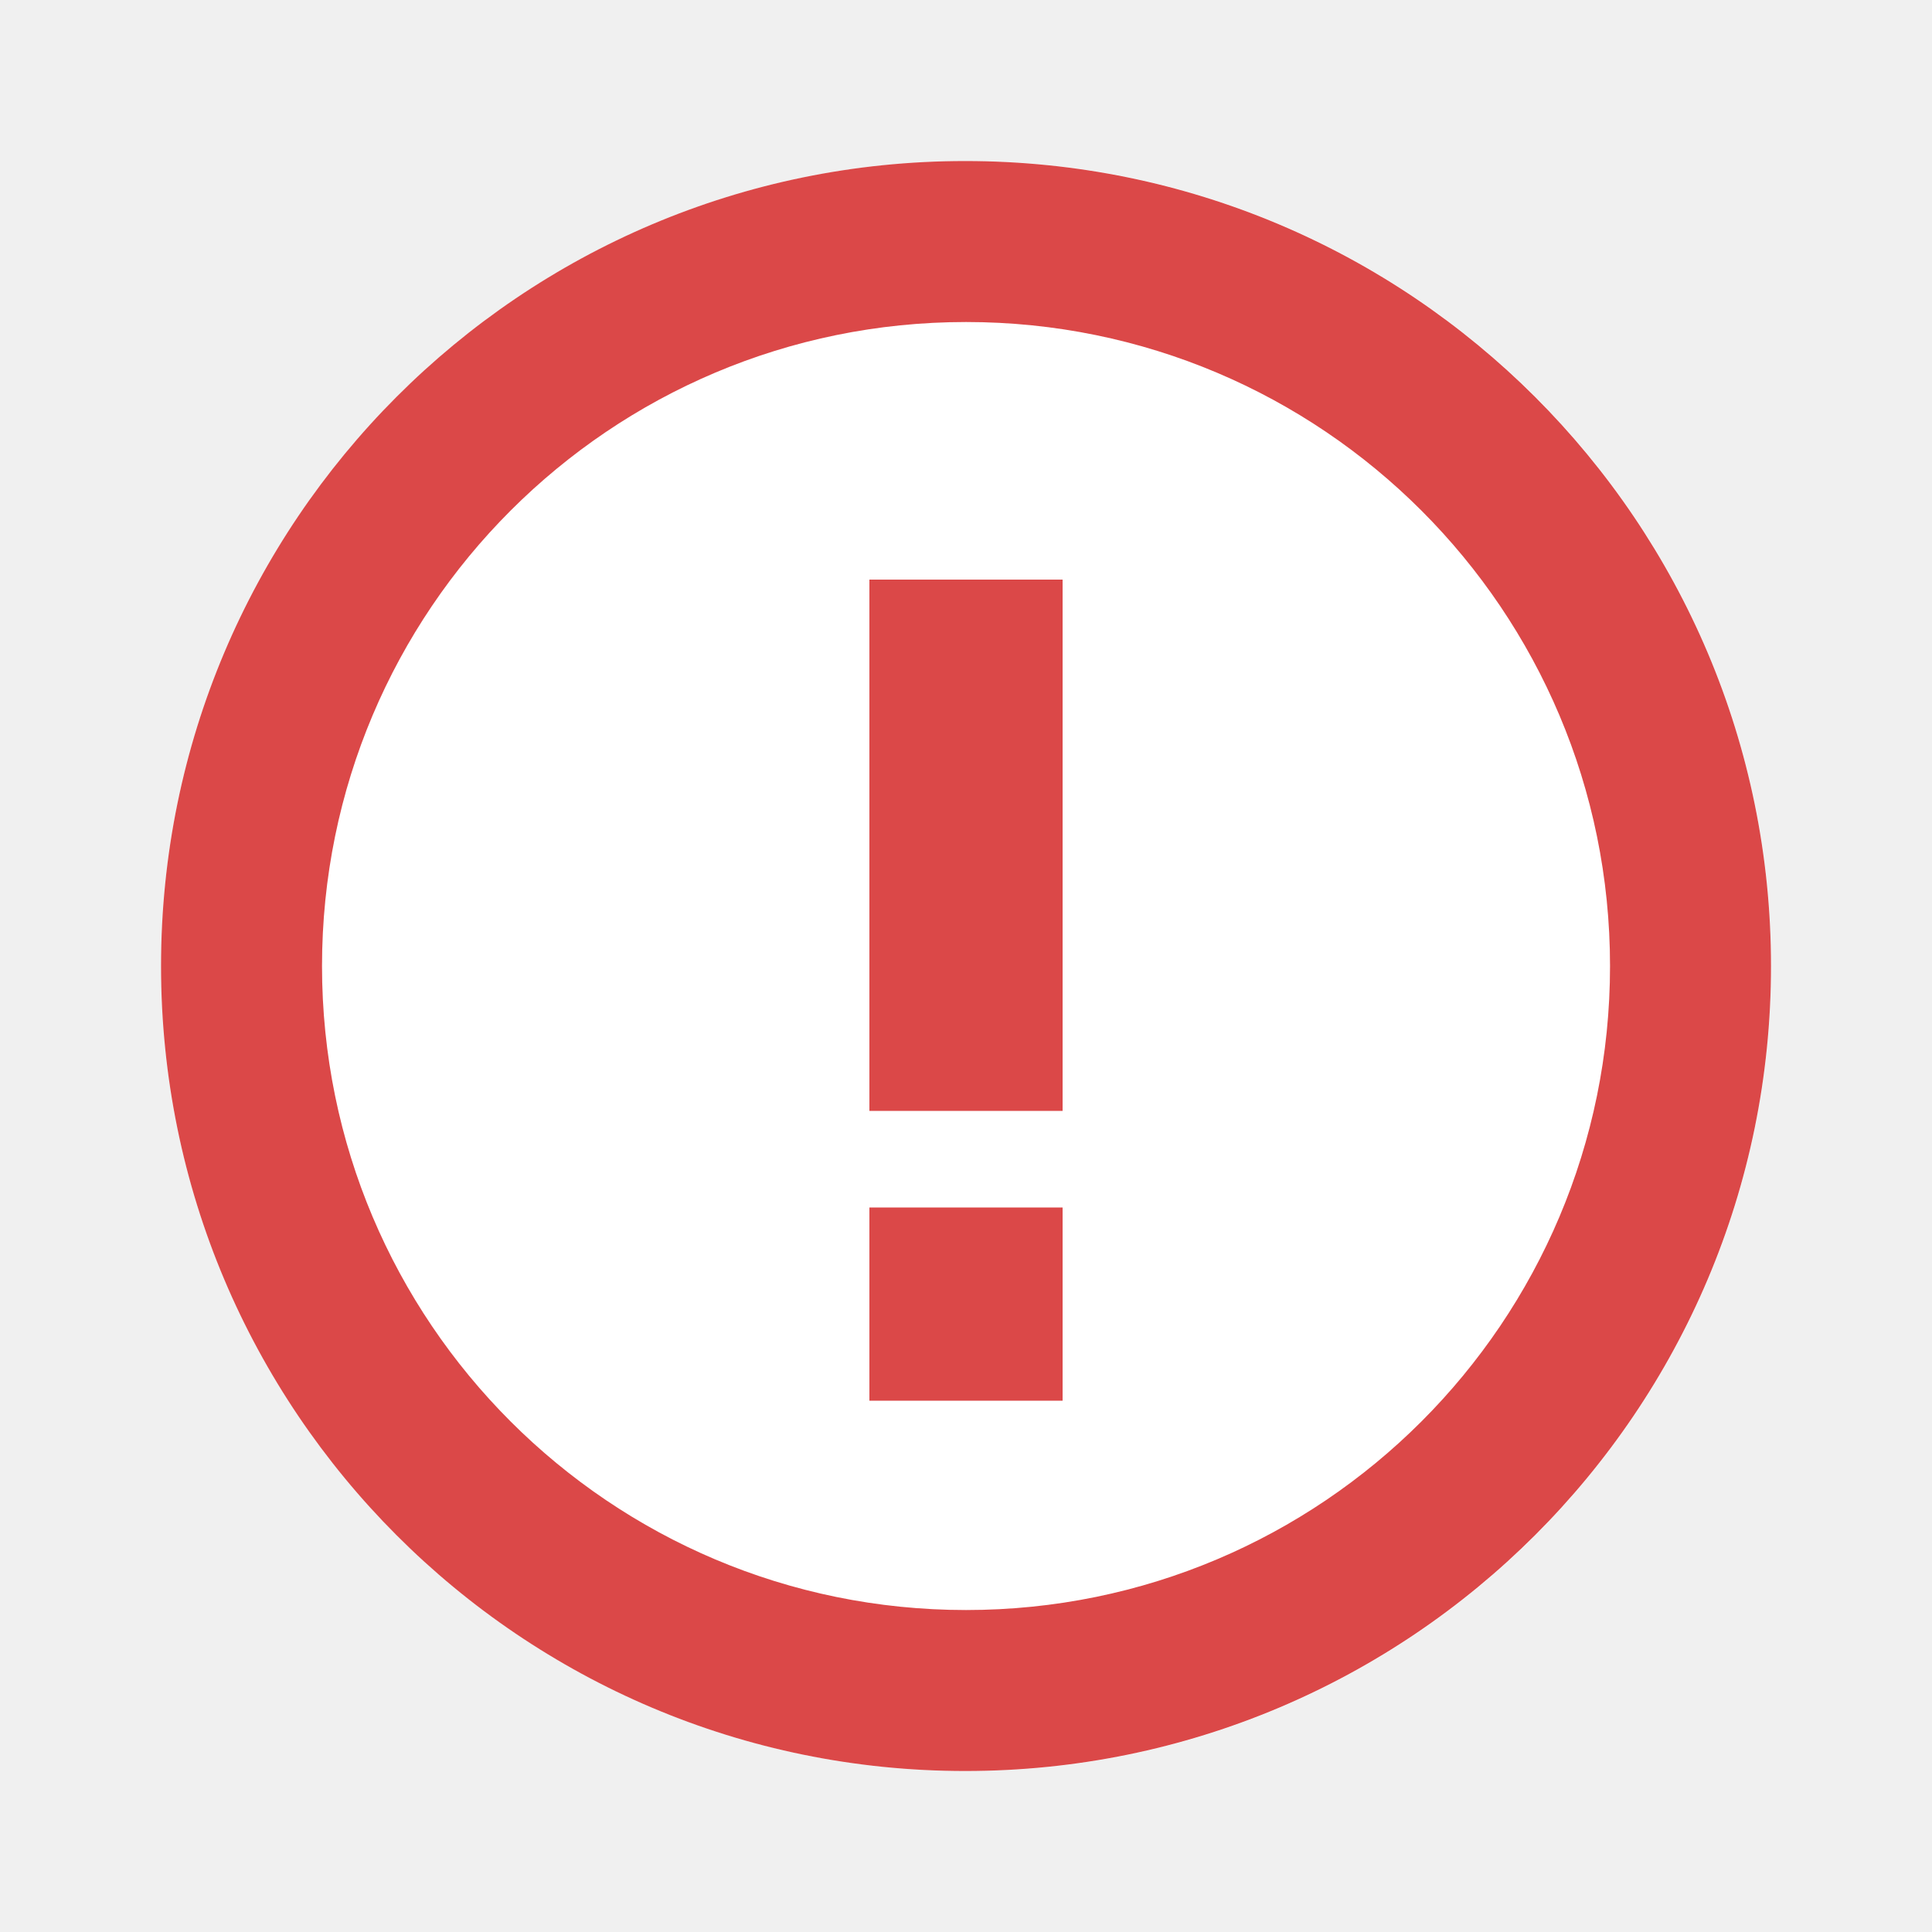
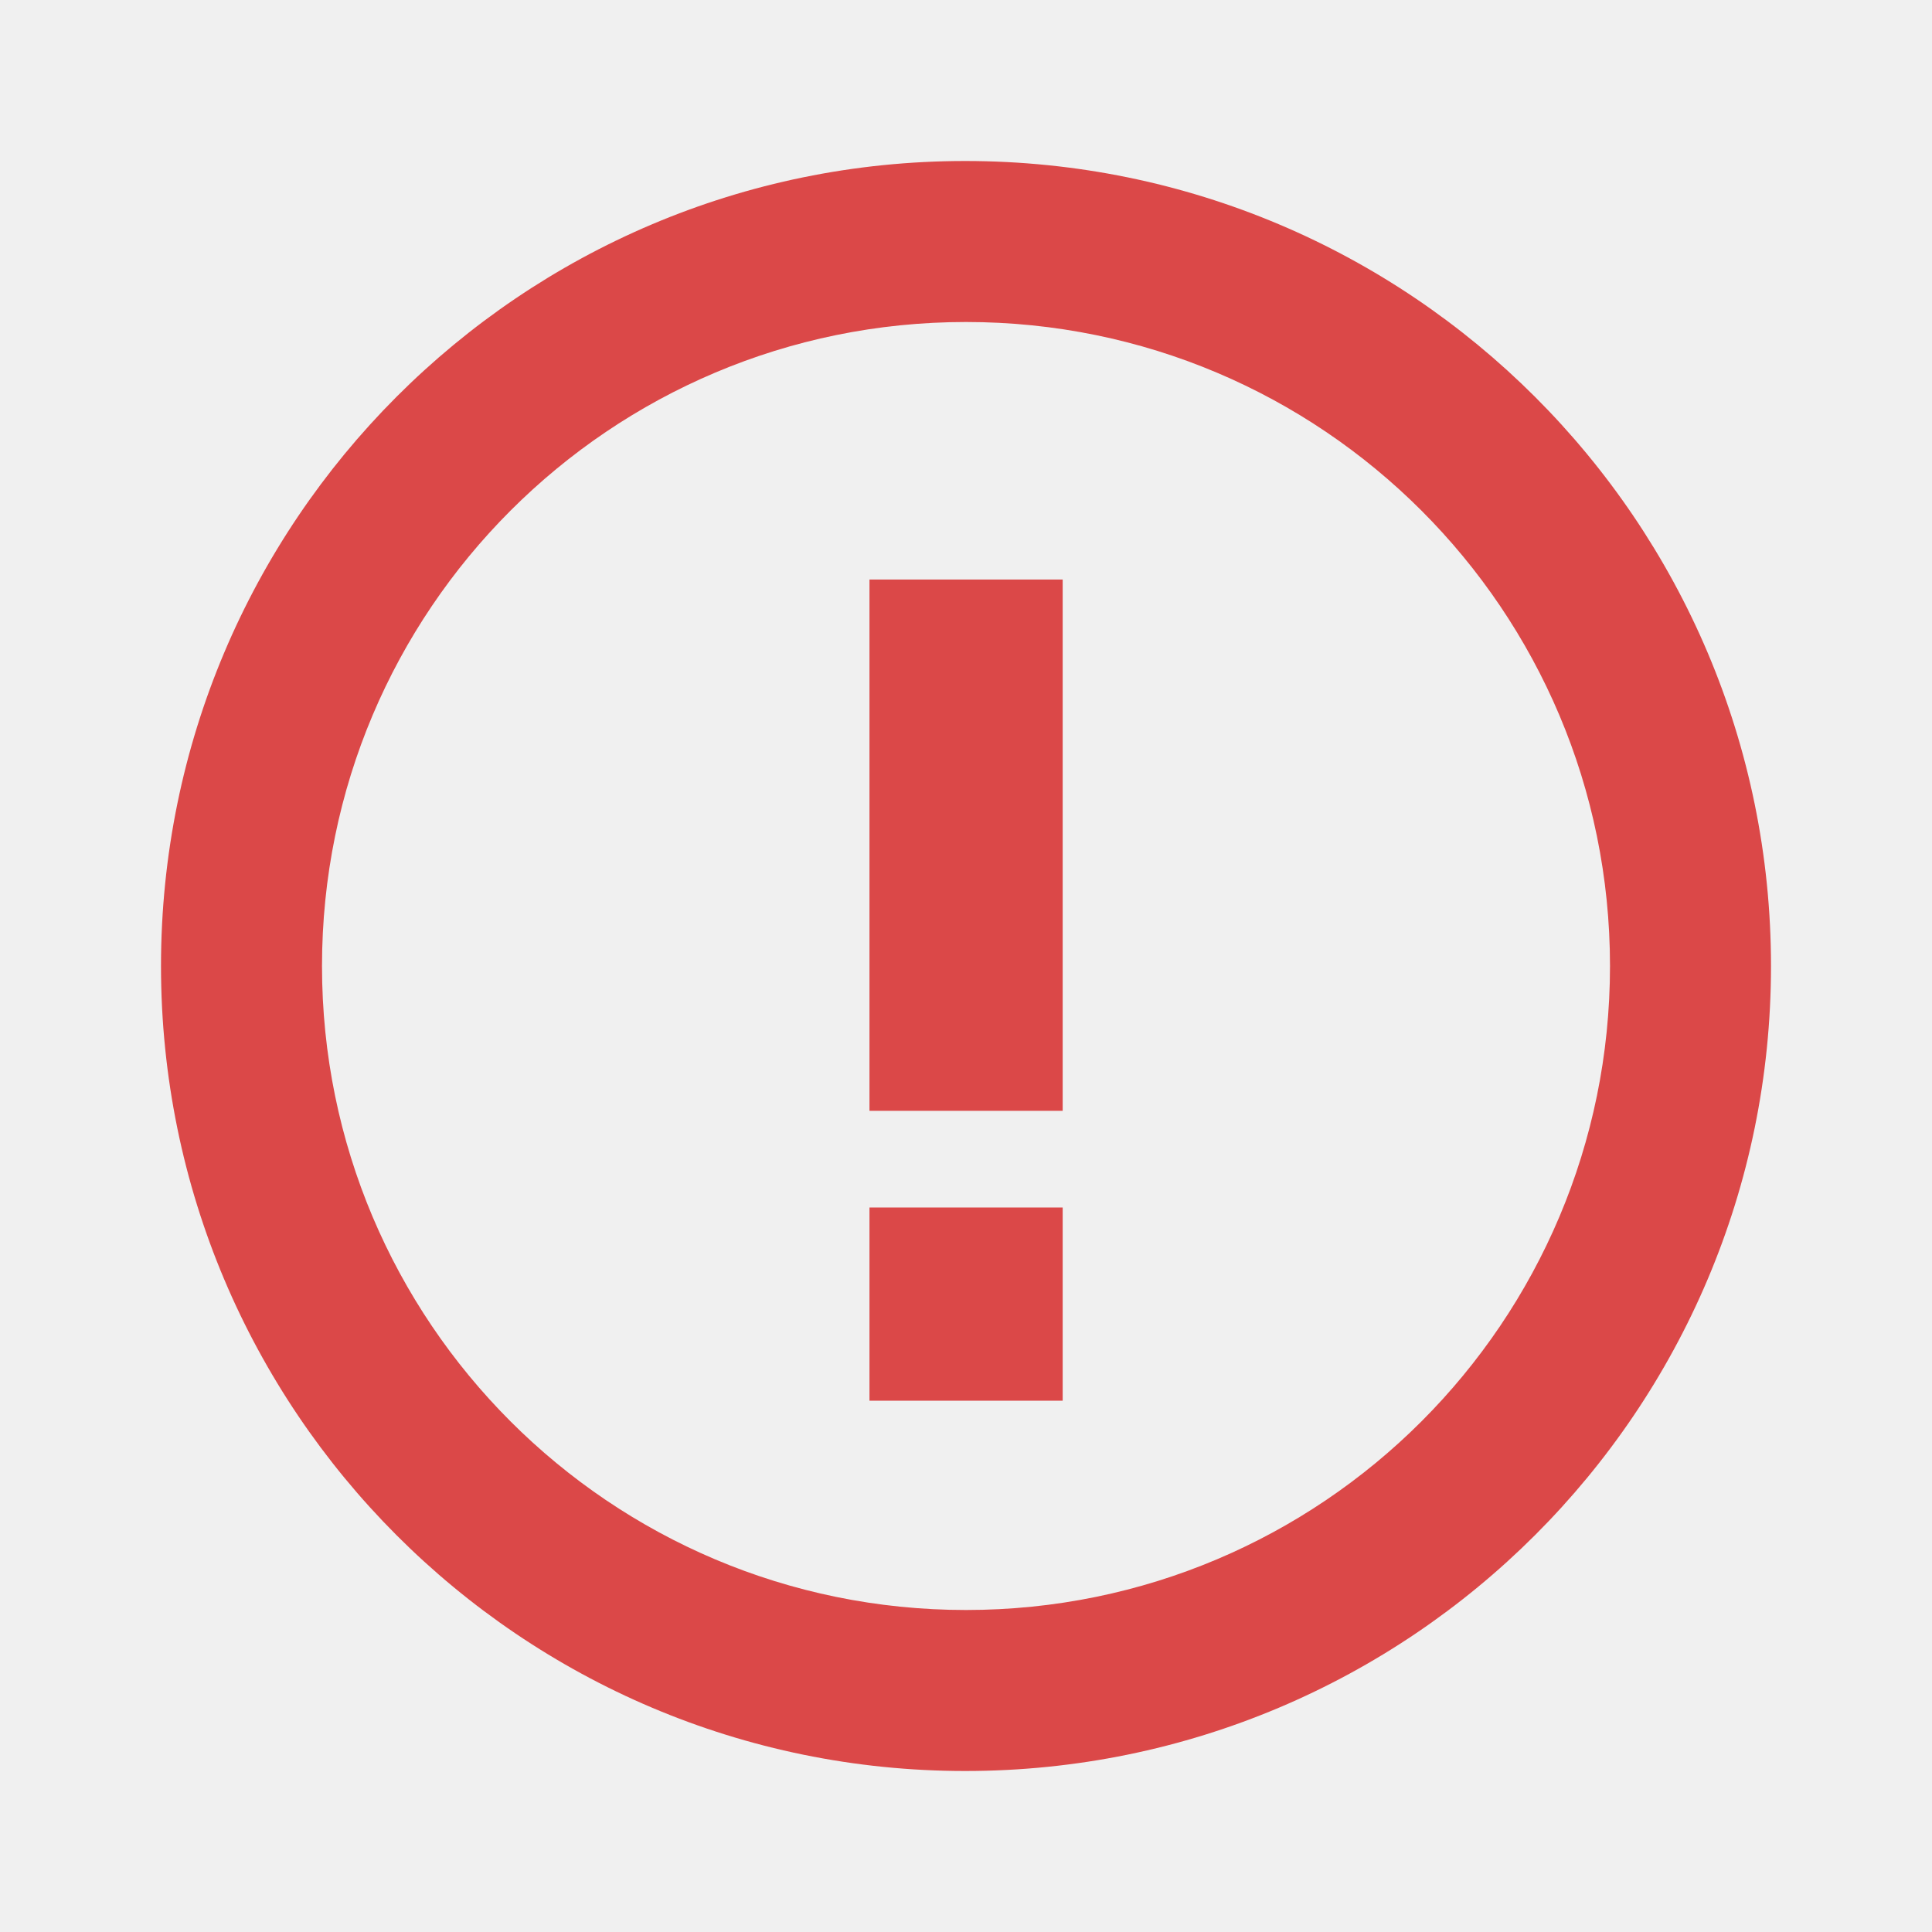
- <svg xmlns="http://www.w3.org/2000/svg" width="40" height="40" viewBox="0 0 40 40" fill="none">
-   <circle cx="20.001" cy="20.001" r="16.667" fill="white" />
-   <path d="M19.984 3.334C10.784 3.334 3.334 10.801 3.334 20.001C3.334 29.201 10.784 36.667 19.984 36.667C29.201 36.667 36.667 29.201 36.667 20.001C36.667 10.801 29.201 3.334 19.984 3.334ZM20.001 33.334C12.634 33.334 6.667 27.367 6.667 20.001C6.667 12.634 12.634 6.667 20.001 6.667C27.367 6.667 33.334 12.634 33.334 20.001C33.334 27.367 27.367 33.334 20.001 33.334Z" fill="#DB4848" />
-   <rect x="18" y="12" width="4" height="11" fill="#DB4848" />
-   <rect x="18" y="25" width="4" height="4" fill="#DB4848" />
+ <svg xmlns="http://www.w3.org/2000/svg" width="24" height="24" viewBox="0 0 24 24" fill="none">
+   <path d="M11.99 2C6.47 2 2 6.48 2 12C2 17.52 6.47 22 11.99 22C17.52 22 22 17.52 22 12C22 6.48 17.52 2 11.99 2ZM12 20C7.58 20 4 16.42 4 12C4 7.58 7.58 4 12 4C16.42 4 20 7.58 20 12C20 16.42 16.42 20 12 20Z" fill="#DB4848" />
+   <rect x="10.801" y="7.199" width="2.4" height="6.6" fill="#DB4848" />
+   <rect x="10.801" y="15" width="2.4" height="2.4" fill="#DB4848" />
</svg>
